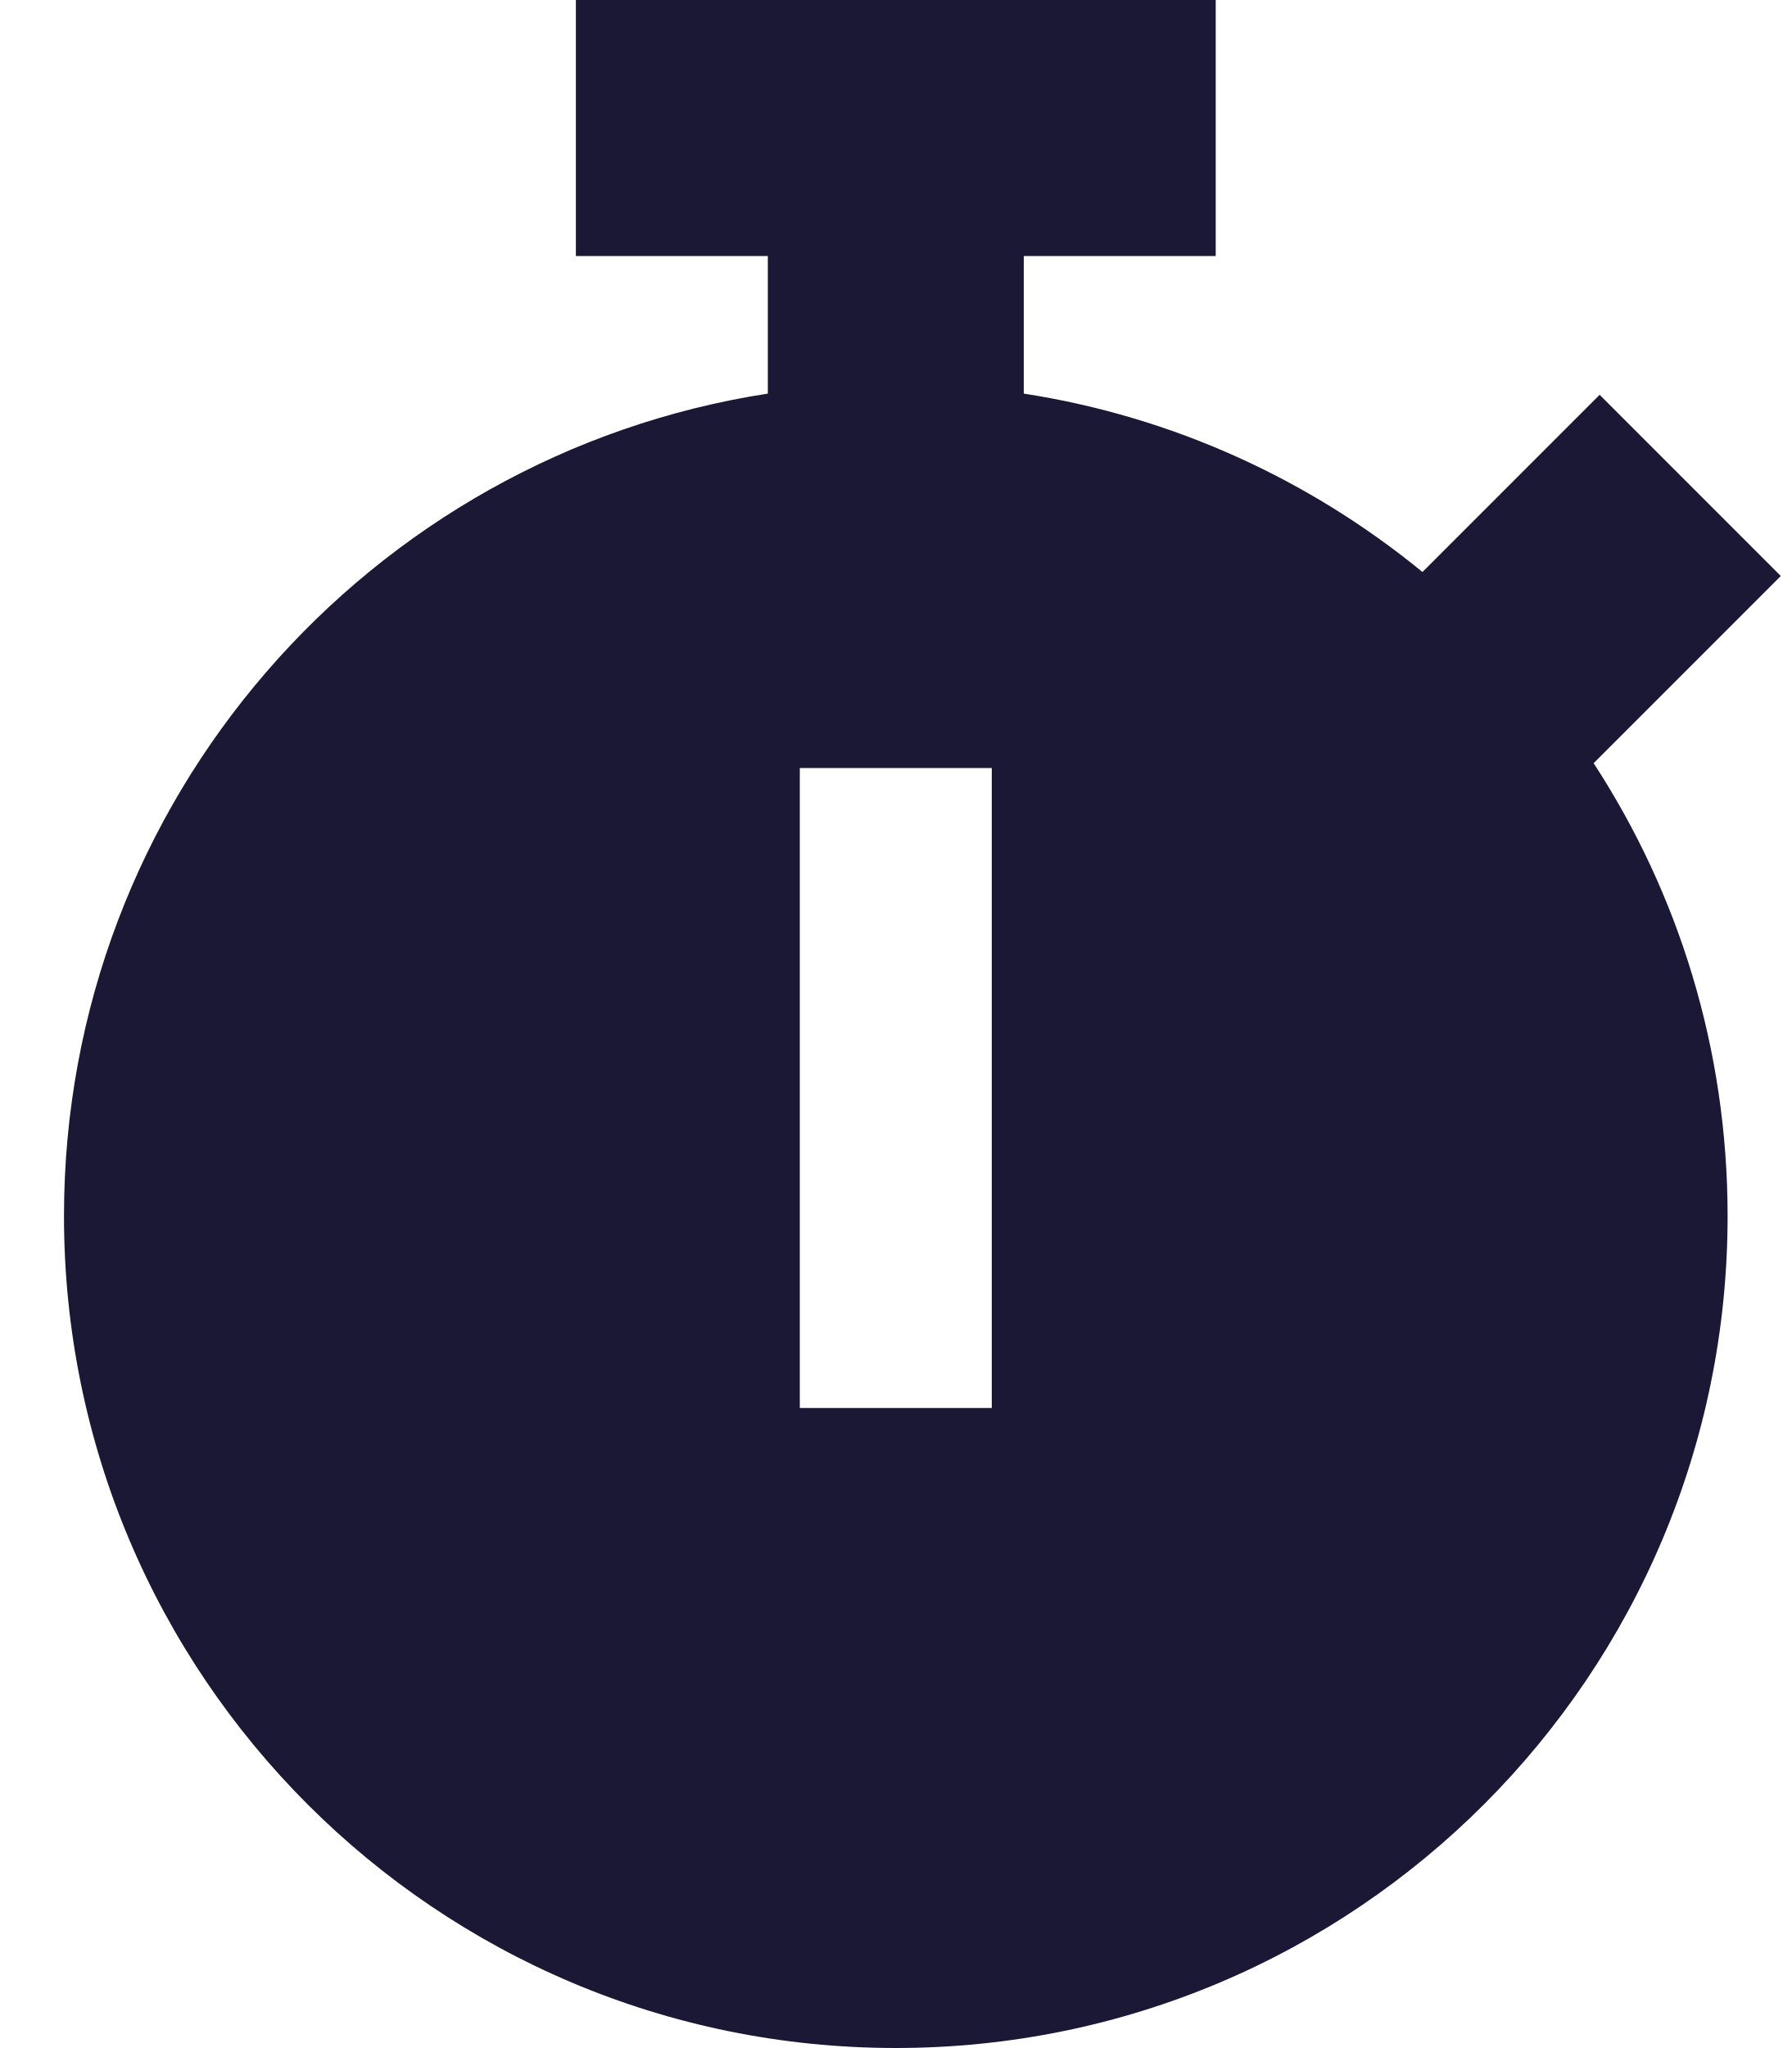
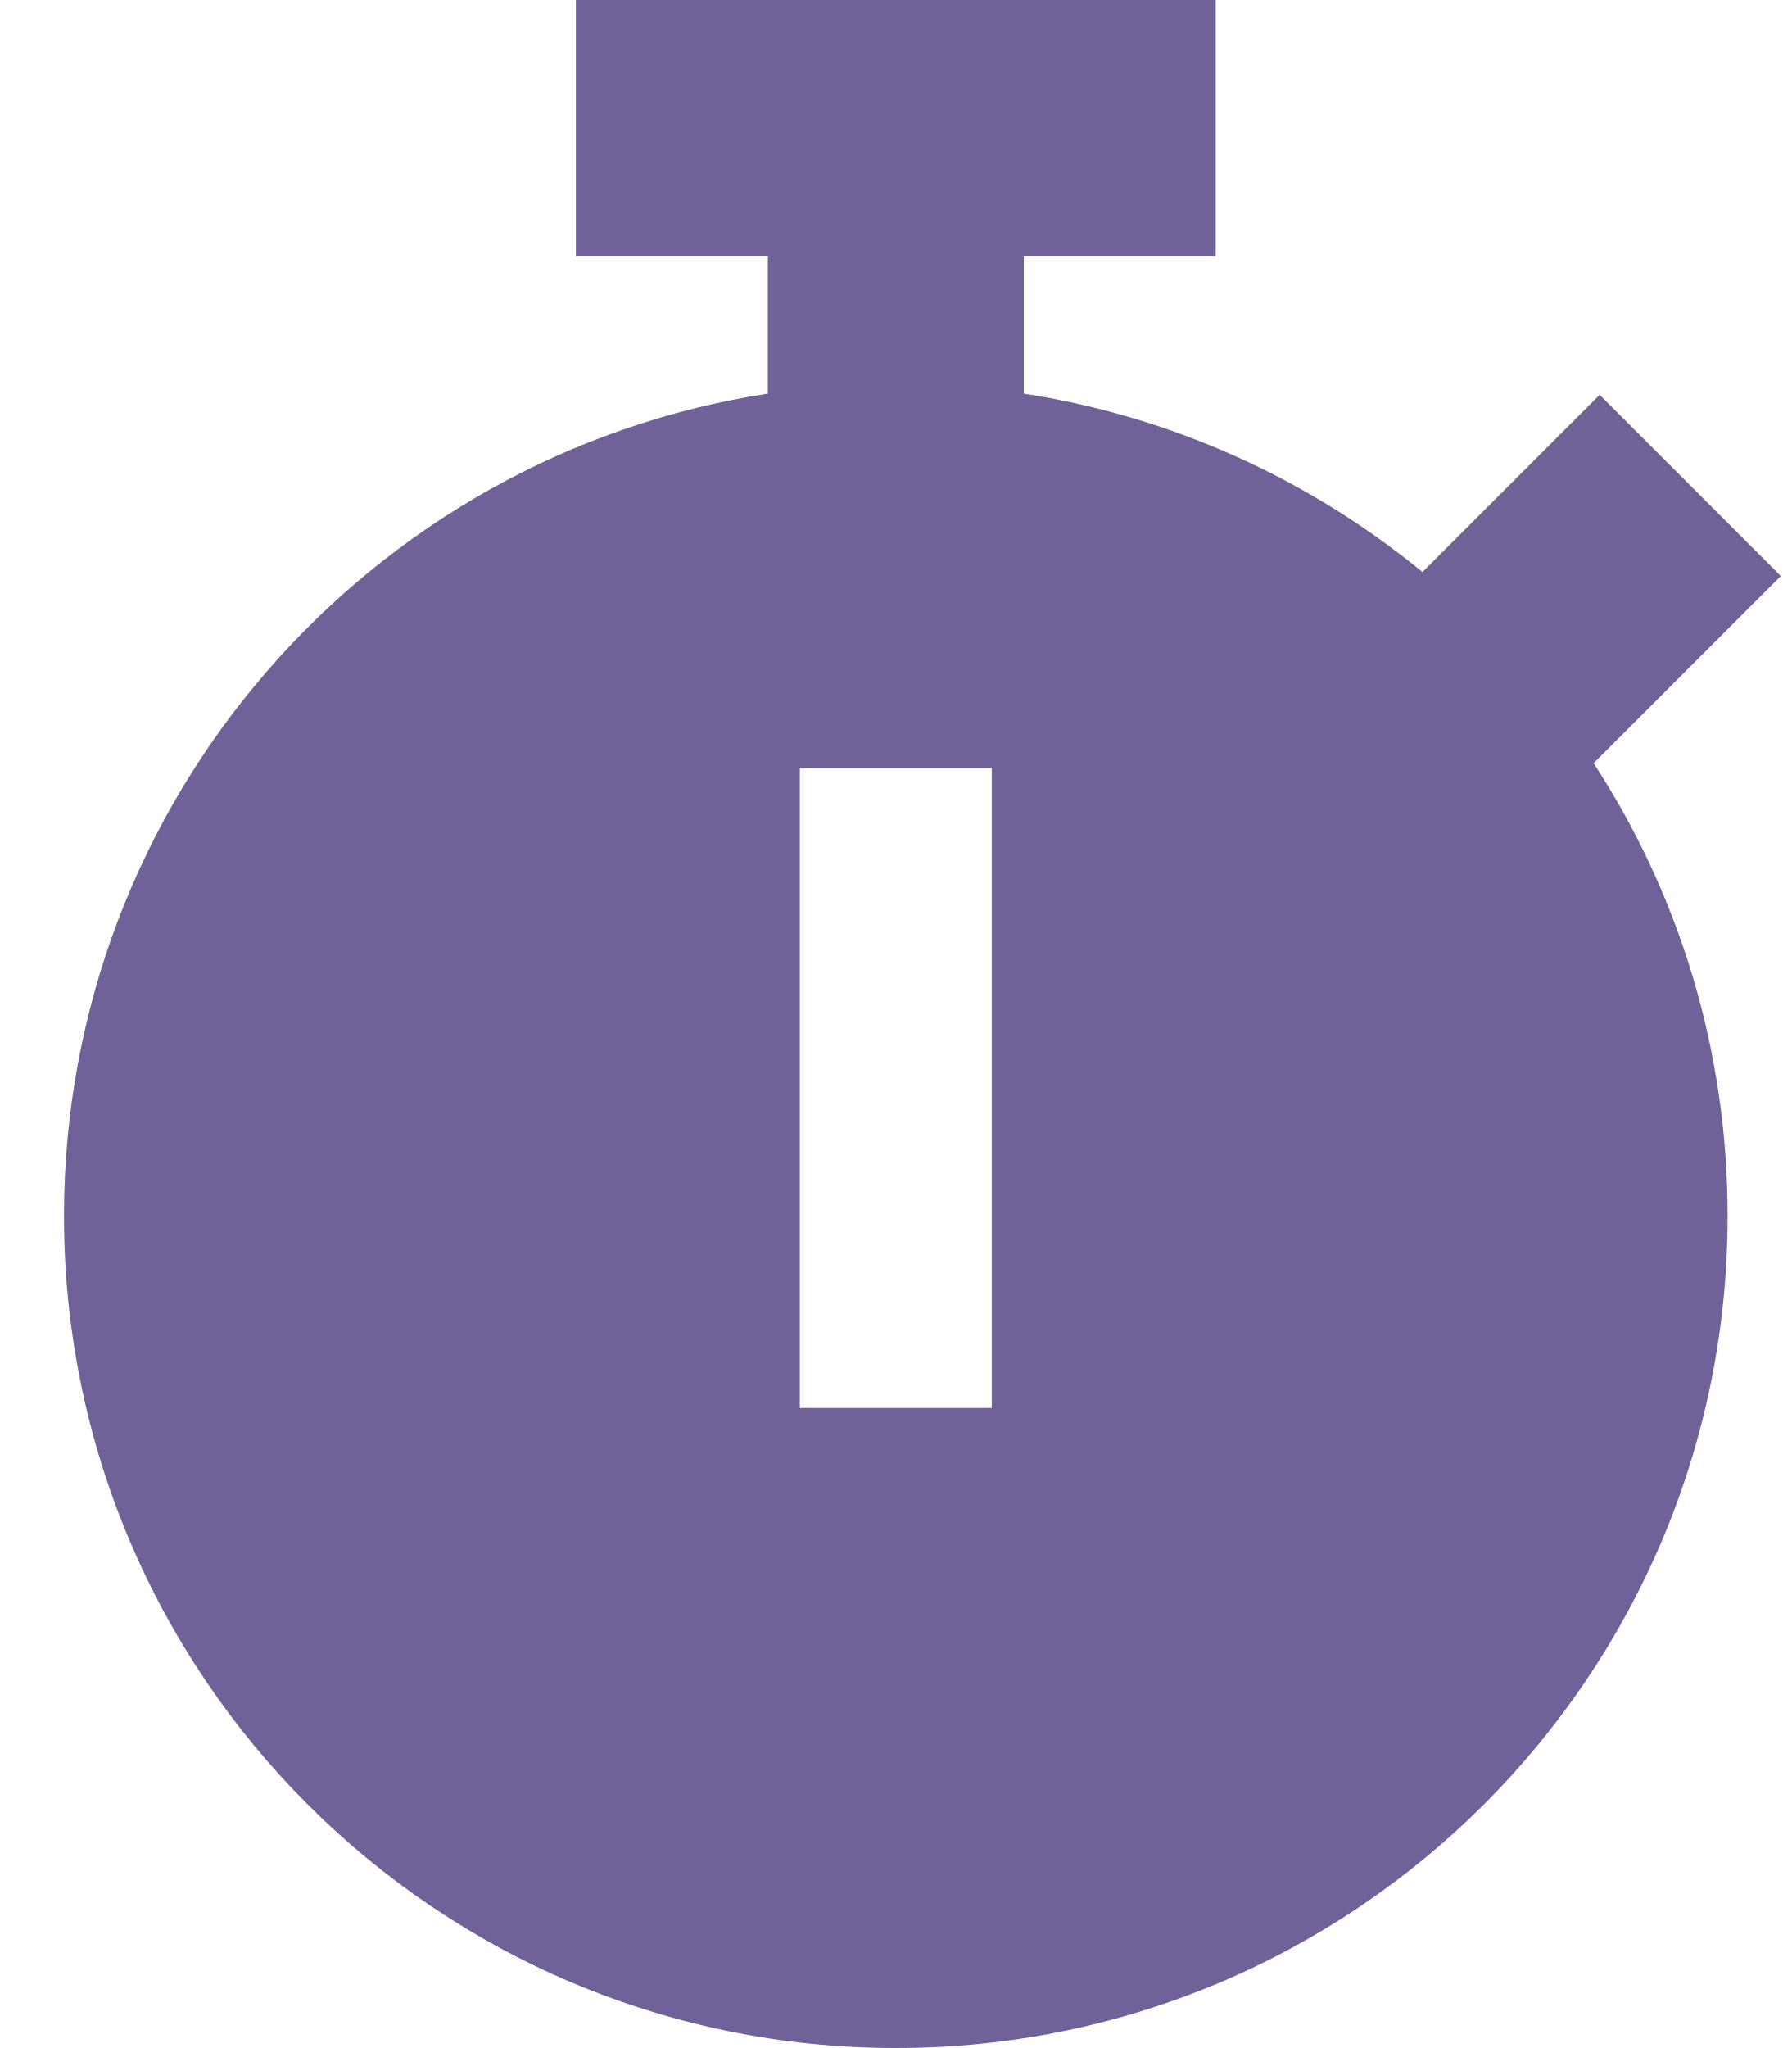
<svg xmlns="http://www.w3.org/2000/svg" viewBox="0 0 448 512">
-   <path fill="#1b1836" d="M224 0H144V64h48V98.4C92.3 113.8 16 200 16 304c0 114.9 93.1 208 208 208s208-93.1 208-208c0-41.8-12.3-80.7-33.5-113.2l24.1-24.1L445.3 144 400 98.7l-22.6 22.6L355.7 143c-28.1-23-62.2-38.8-99.7-44.6V64h48V0H224zm24 216V328v24H200V328 216 192h48v24z" />
+   <path fill="#706198" d="M224 0H144V64h48V98.4C92.3 113.8 16 200 16 304c0 114.9 93.1 208 208 208s208-93.1 208-208c0-41.8-12.3-80.7-33.5-113.2l24.1-24.1L445.3 144 400 98.7l-22.6 22.6L355.7 143c-28.1-23-62.2-38.8-99.7-44.6V64h48V0H224zm24 216V328v24H200V328 216 192h48v24z" />
</svg>
